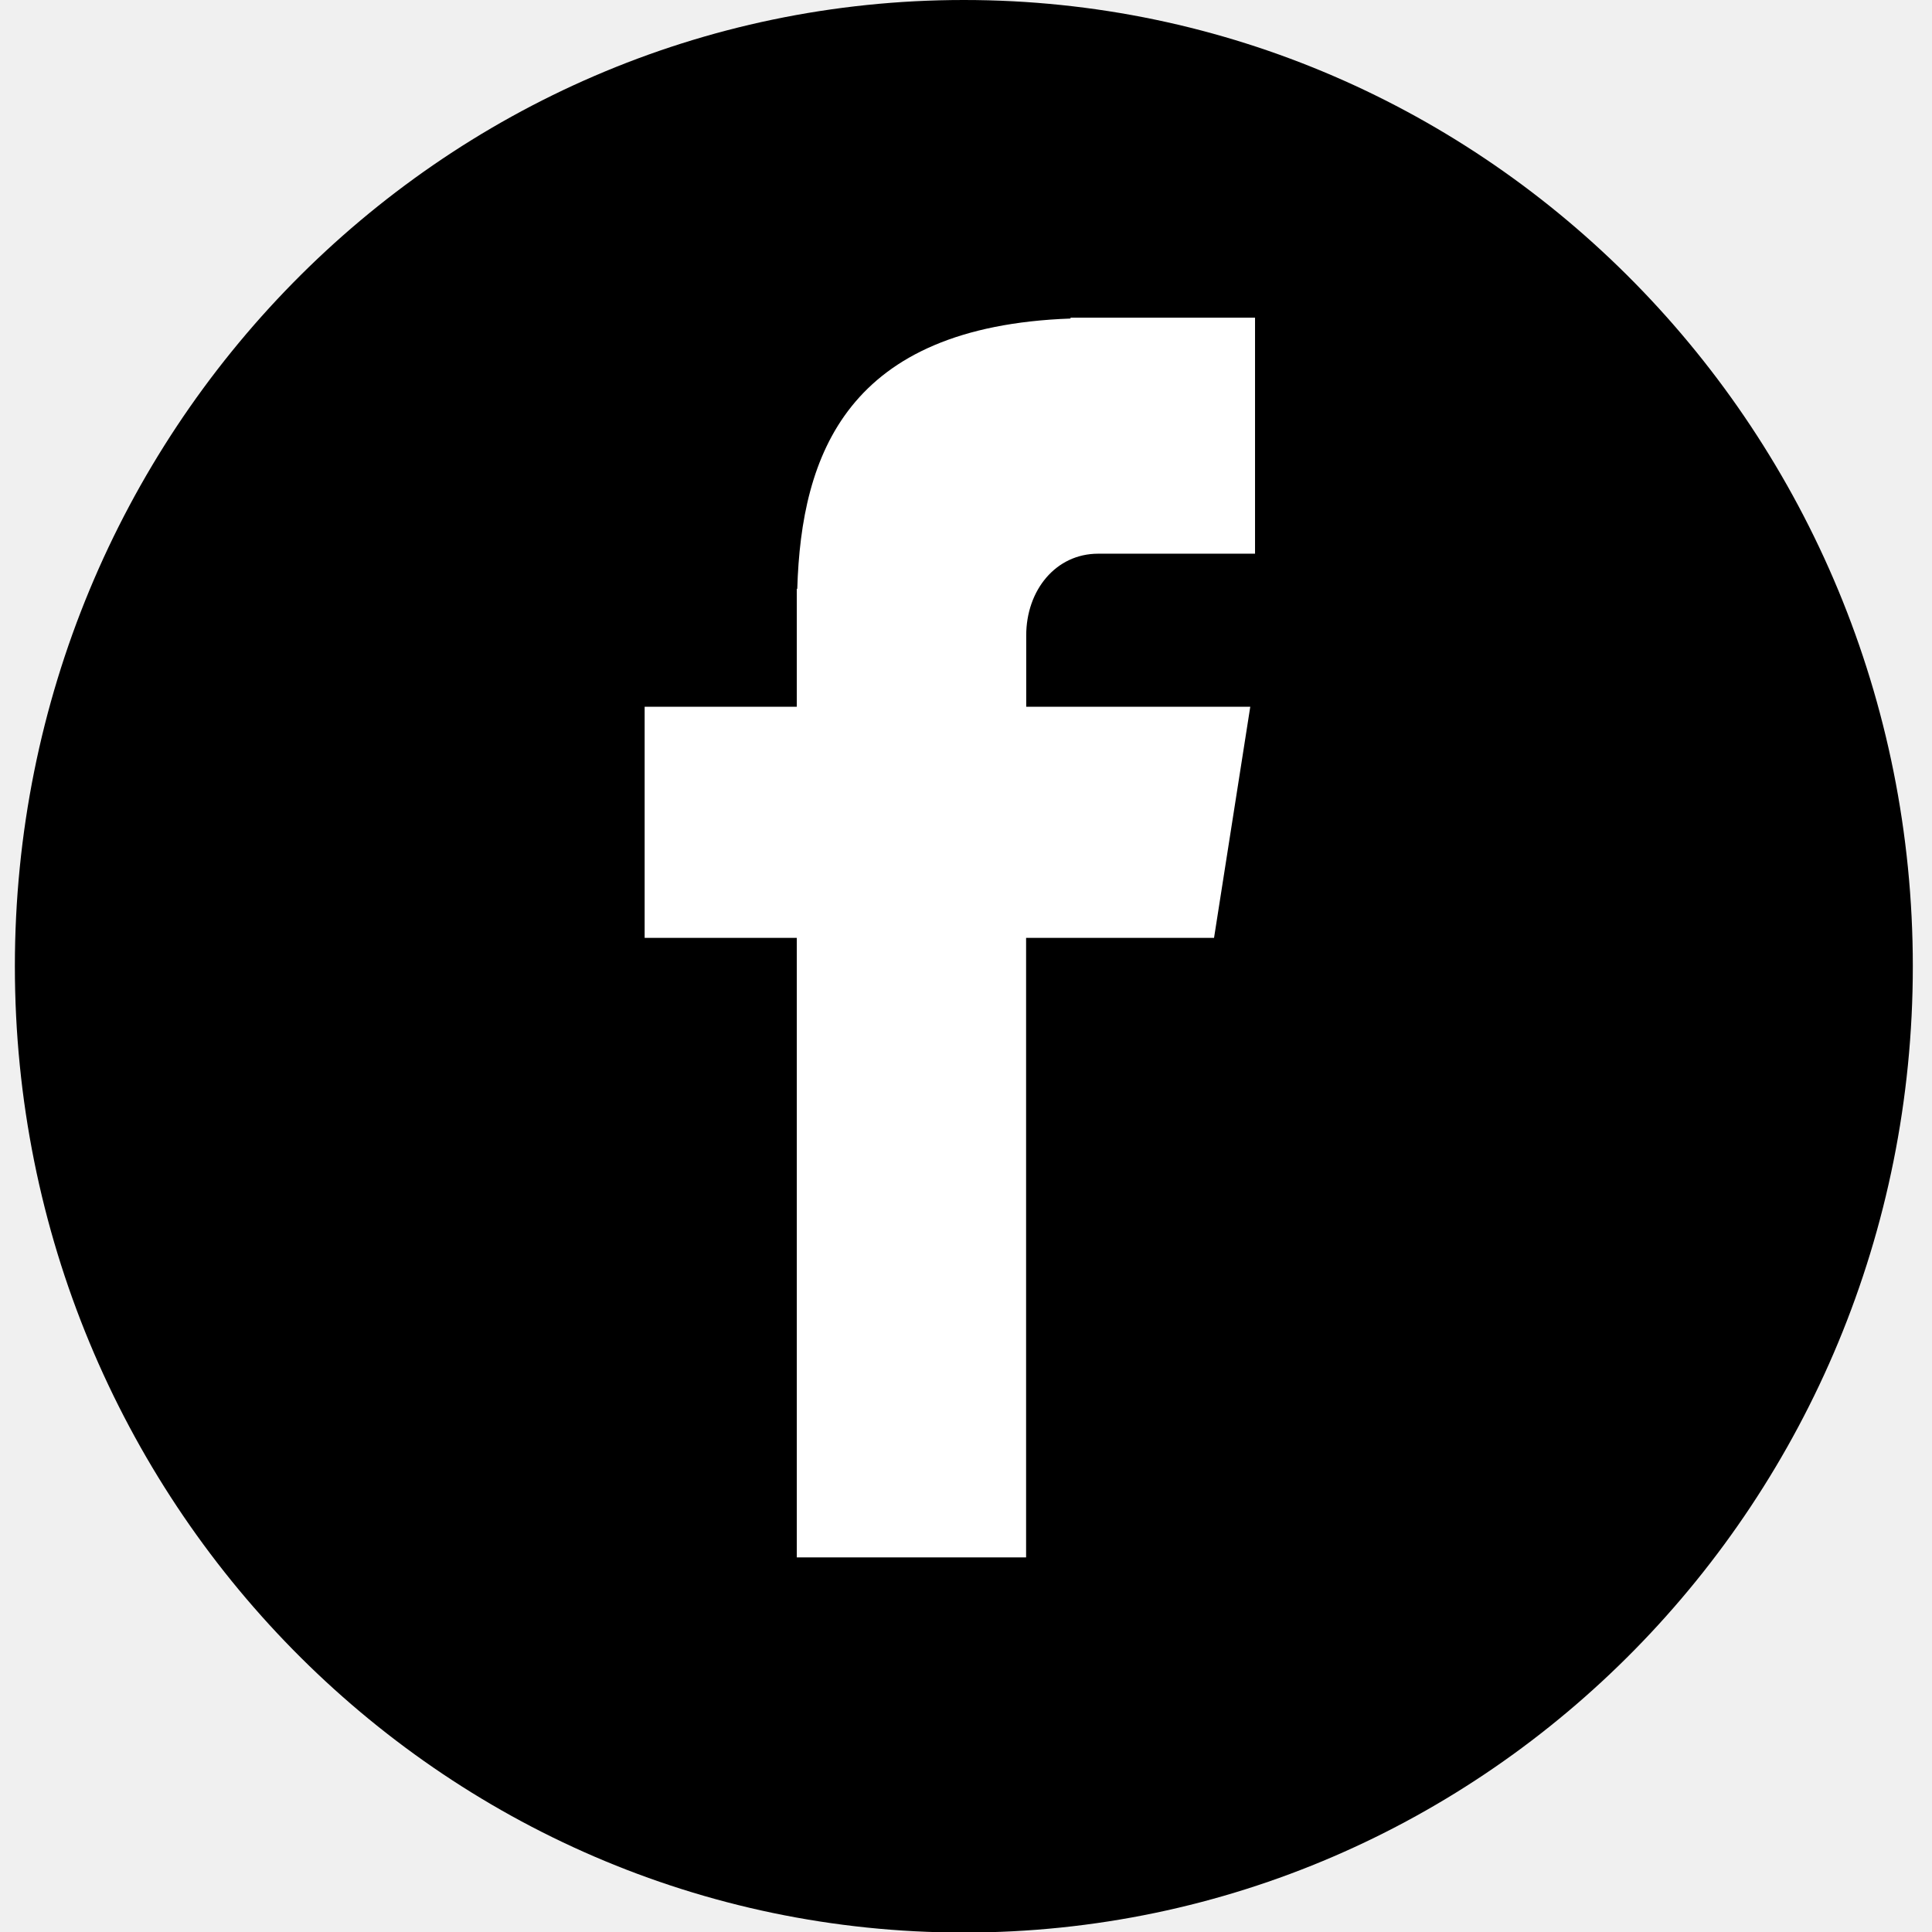
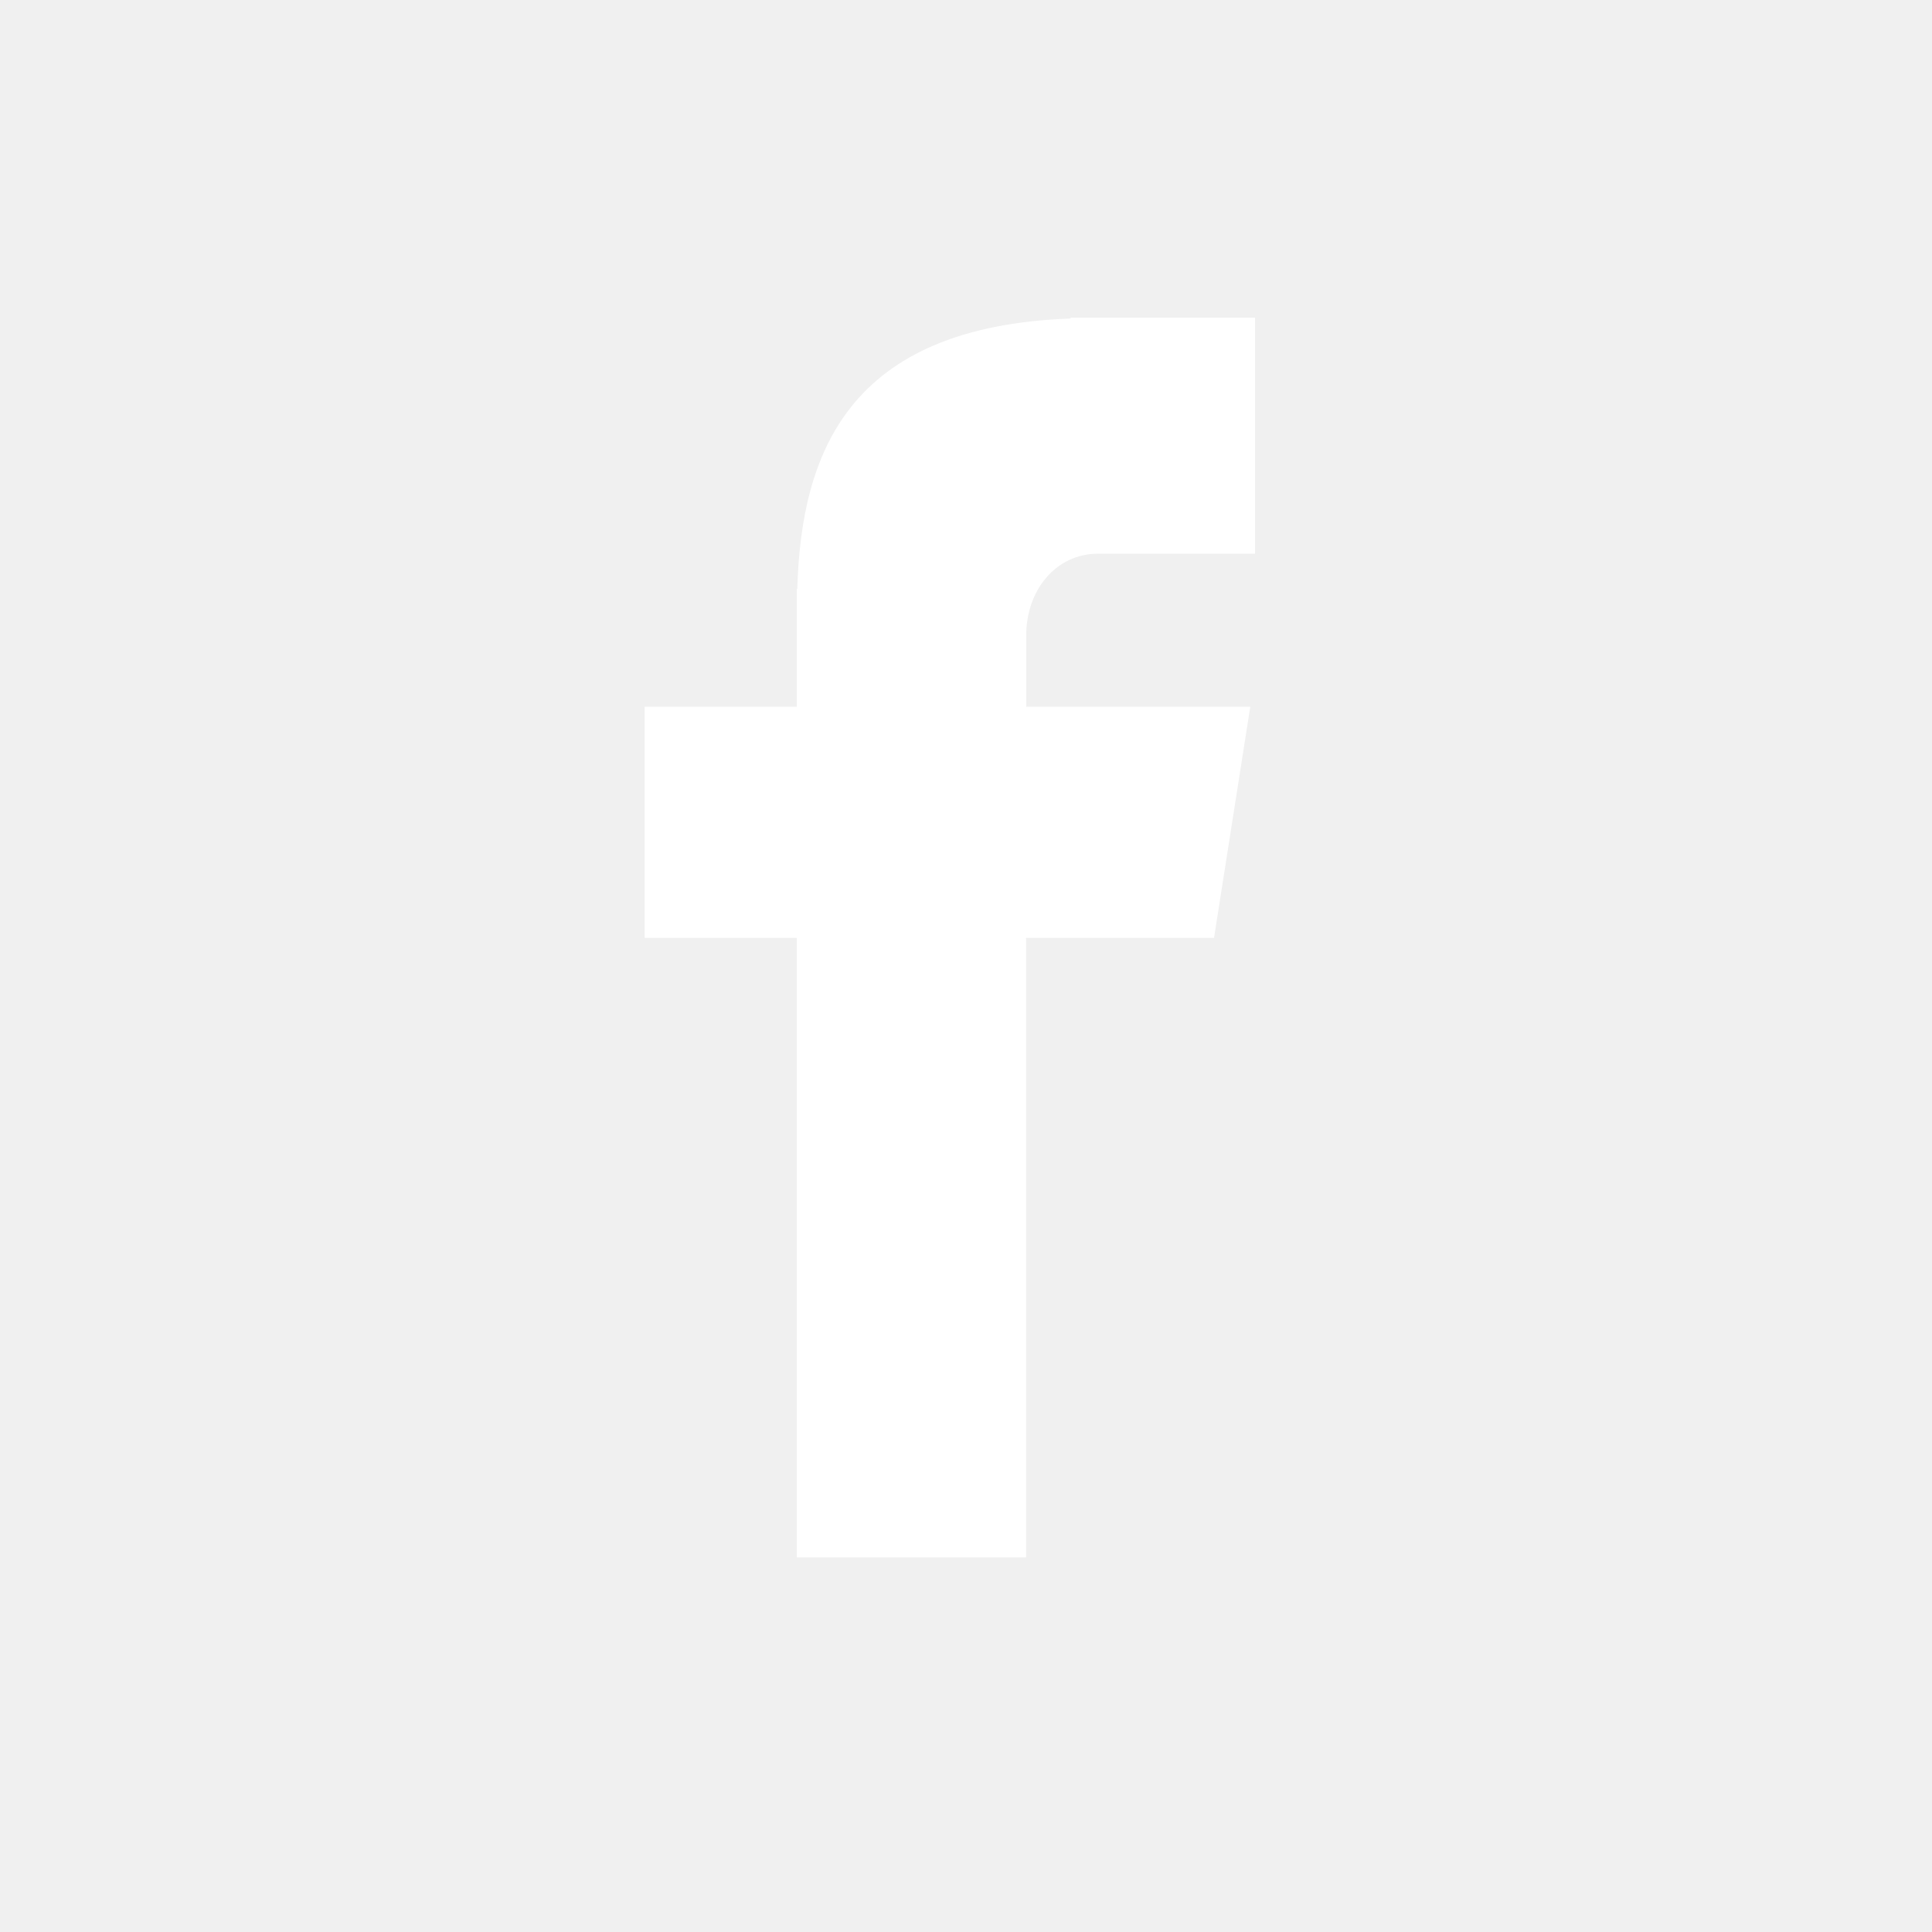
<svg xmlns="http://www.w3.org/2000/svg" width="32px" height="32px" viewBox="0 0 32 32" version="1.1">
  <defs />
  <g id="Menu,-cadastro-e-perfil" stroke="none" stroke-width="1" fill="none" fill-rule="evenodd">
    <g id="Home-TMJ-Copy-5" transform="translate(-373, -342)">
      <g id="Page-1" transform="translate(372, 339)">
        <g id="Group-6" transform="translate(0.83237, 3)">
-           <path d="M31.85,16.005 C31.85,24.844 24.813,32.009 16.132,32.009 C7.451,32.009 0.414,24.844 0.414,16.005 C0.414,7.166 7.451,0 16.132,0 C24.813,0 31.85,7.166 31.85,16.005" id="Fill-5" fill="#000000" />
+           <path d="M31.85,16.005 C31.85,24.844 24.813,32.009 16.132,32.009 C7.451,32.009 0.414,24.844 0.414,16.005 C0.414,7.166 7.451,0 16.132,0 C24.813,0 31.85,7.166 31.85,16.005" id="Fill-5" fill="" />
          <path d="M18.356,9.171 L20.955,9.171 L20.955,5.262 L17.899,5.262 L17.899,5.276 C14.198,5.409 13.439,7.528 13.373,9.753 L13.365,9.753 L13.365,11.706 L10.845,11.706 L10.845,15.534 L13.365,15.534 L13.365,25.795 L17.163,25.795 L17.163,15.534 L20.276,15.534 L20.876,11.706 L17.165,11.706 L17.165,10.526 C17.165,9.774 17.656,9.171 18.356,9.171" id="Fill-7" fill="#FFFFFF" />
        </g>
      </g>
    </g>
  </g>
</svg>
